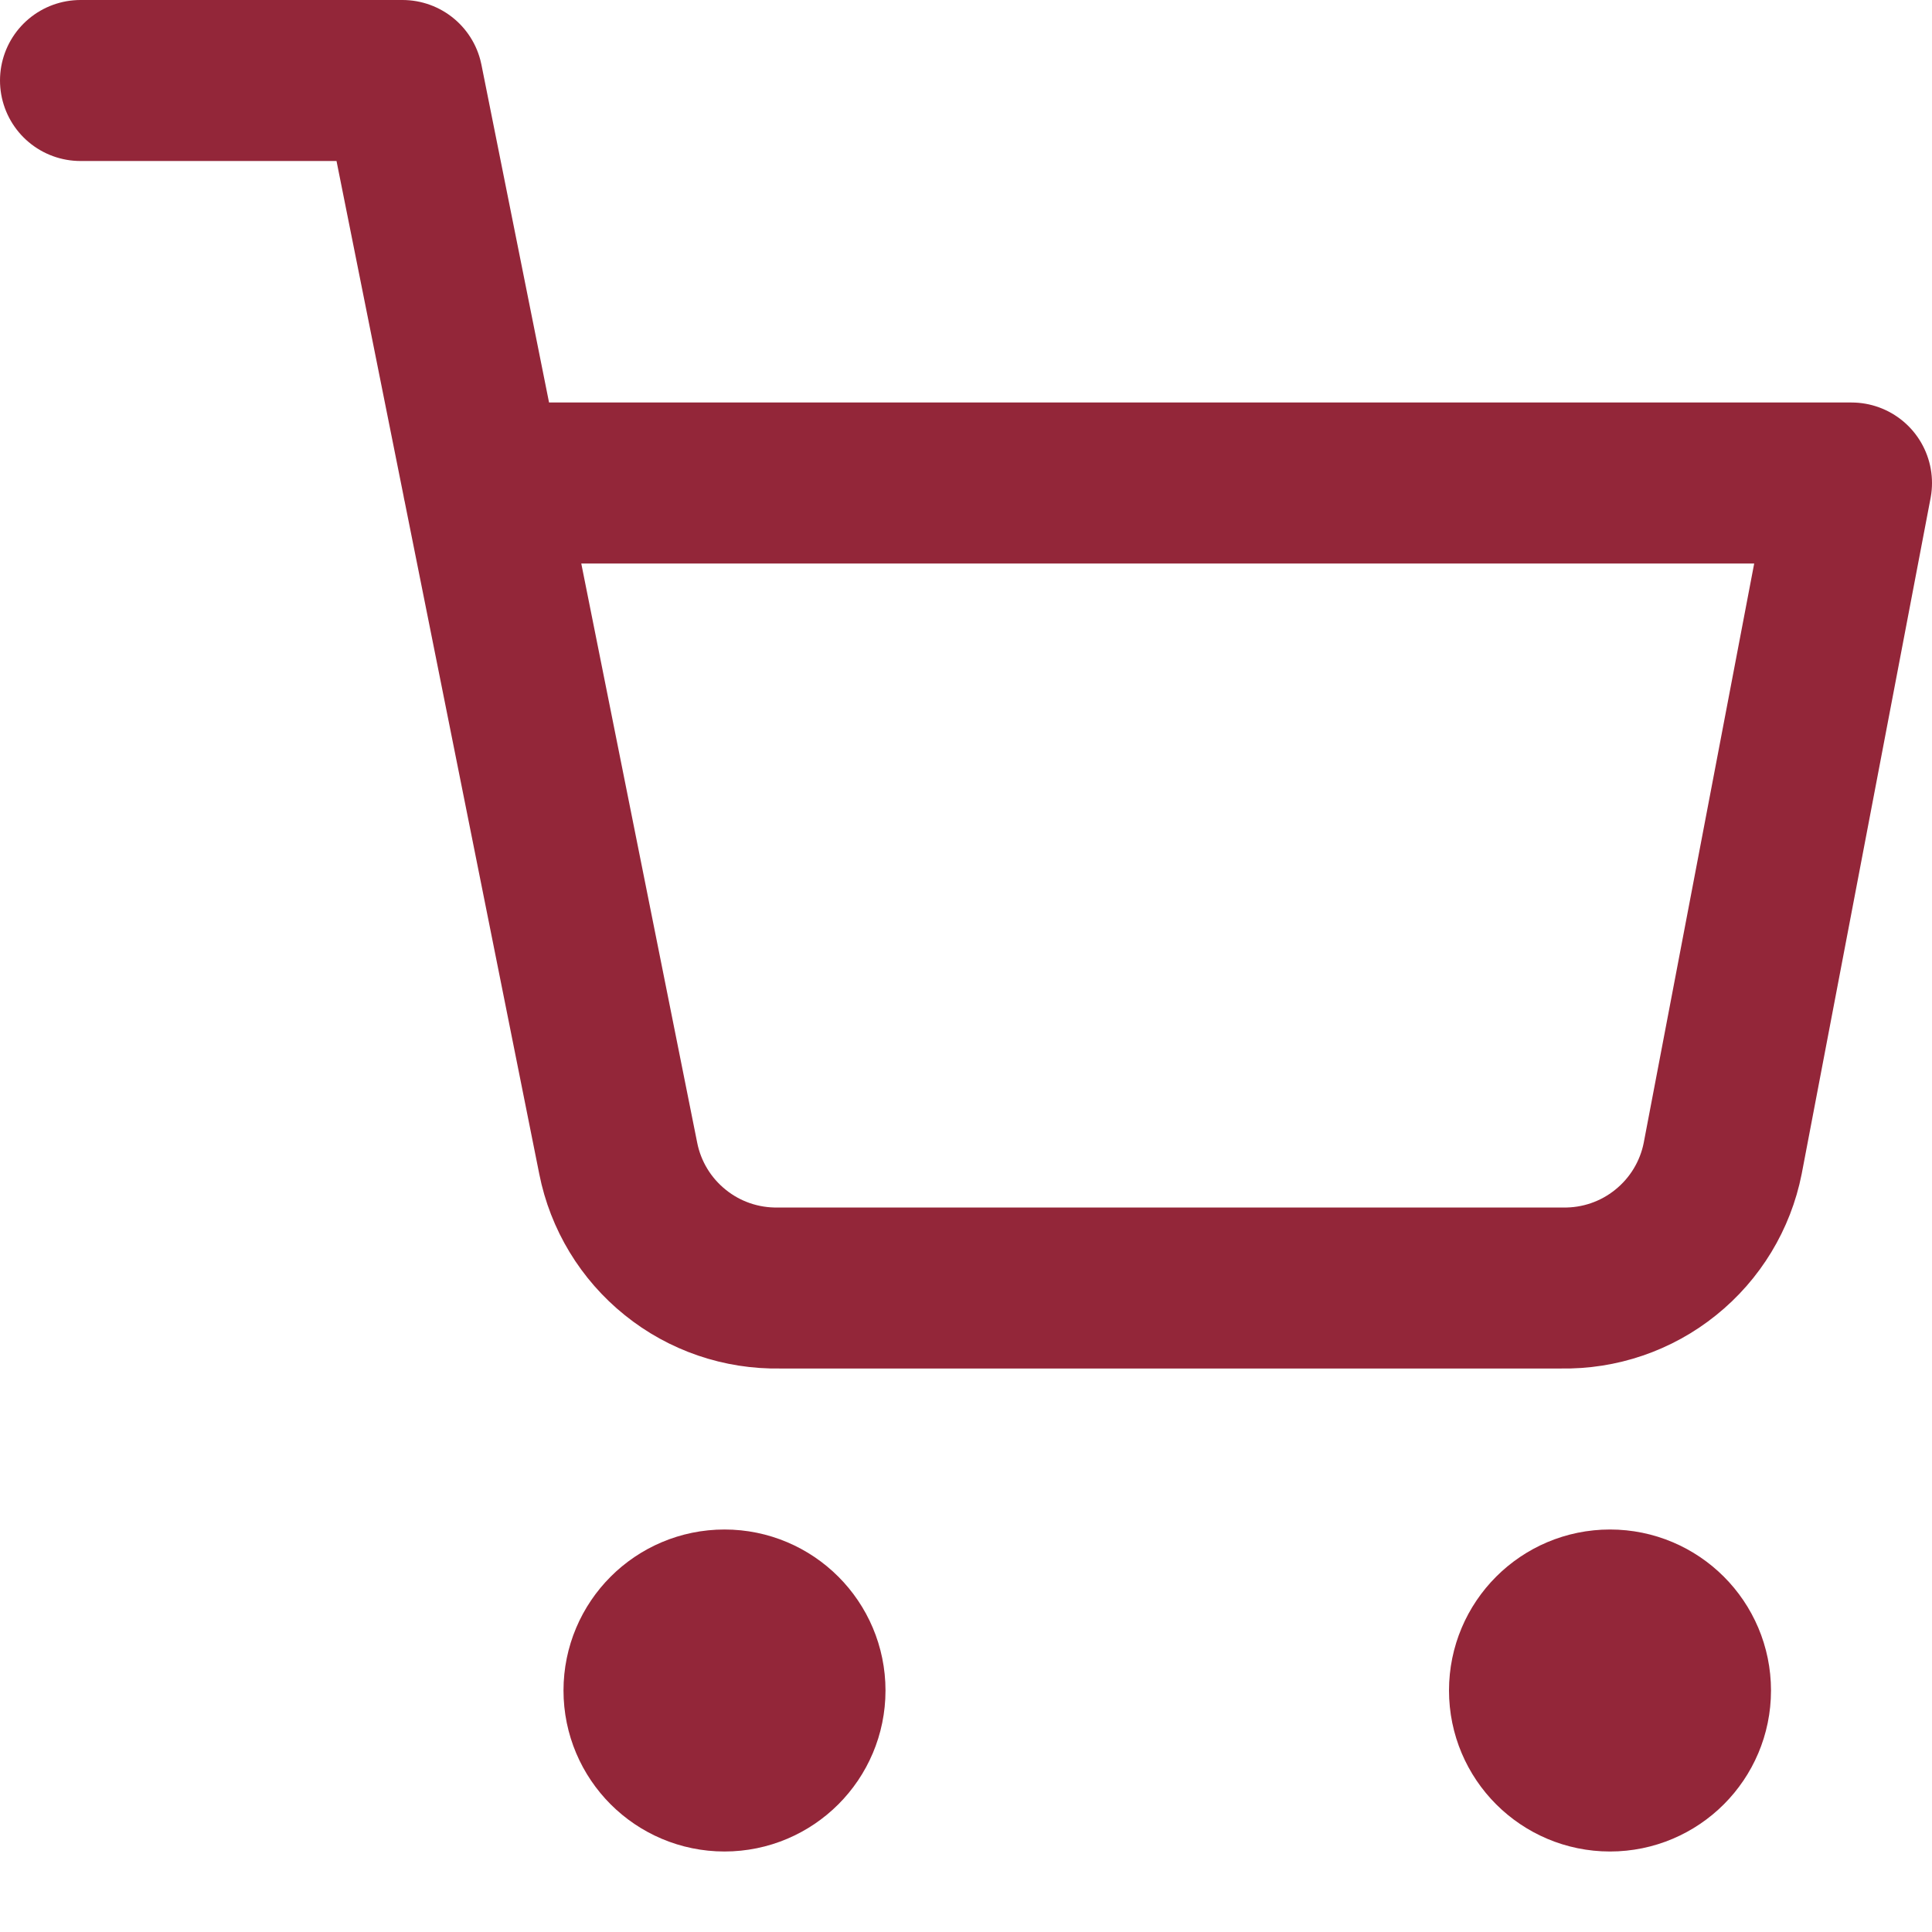
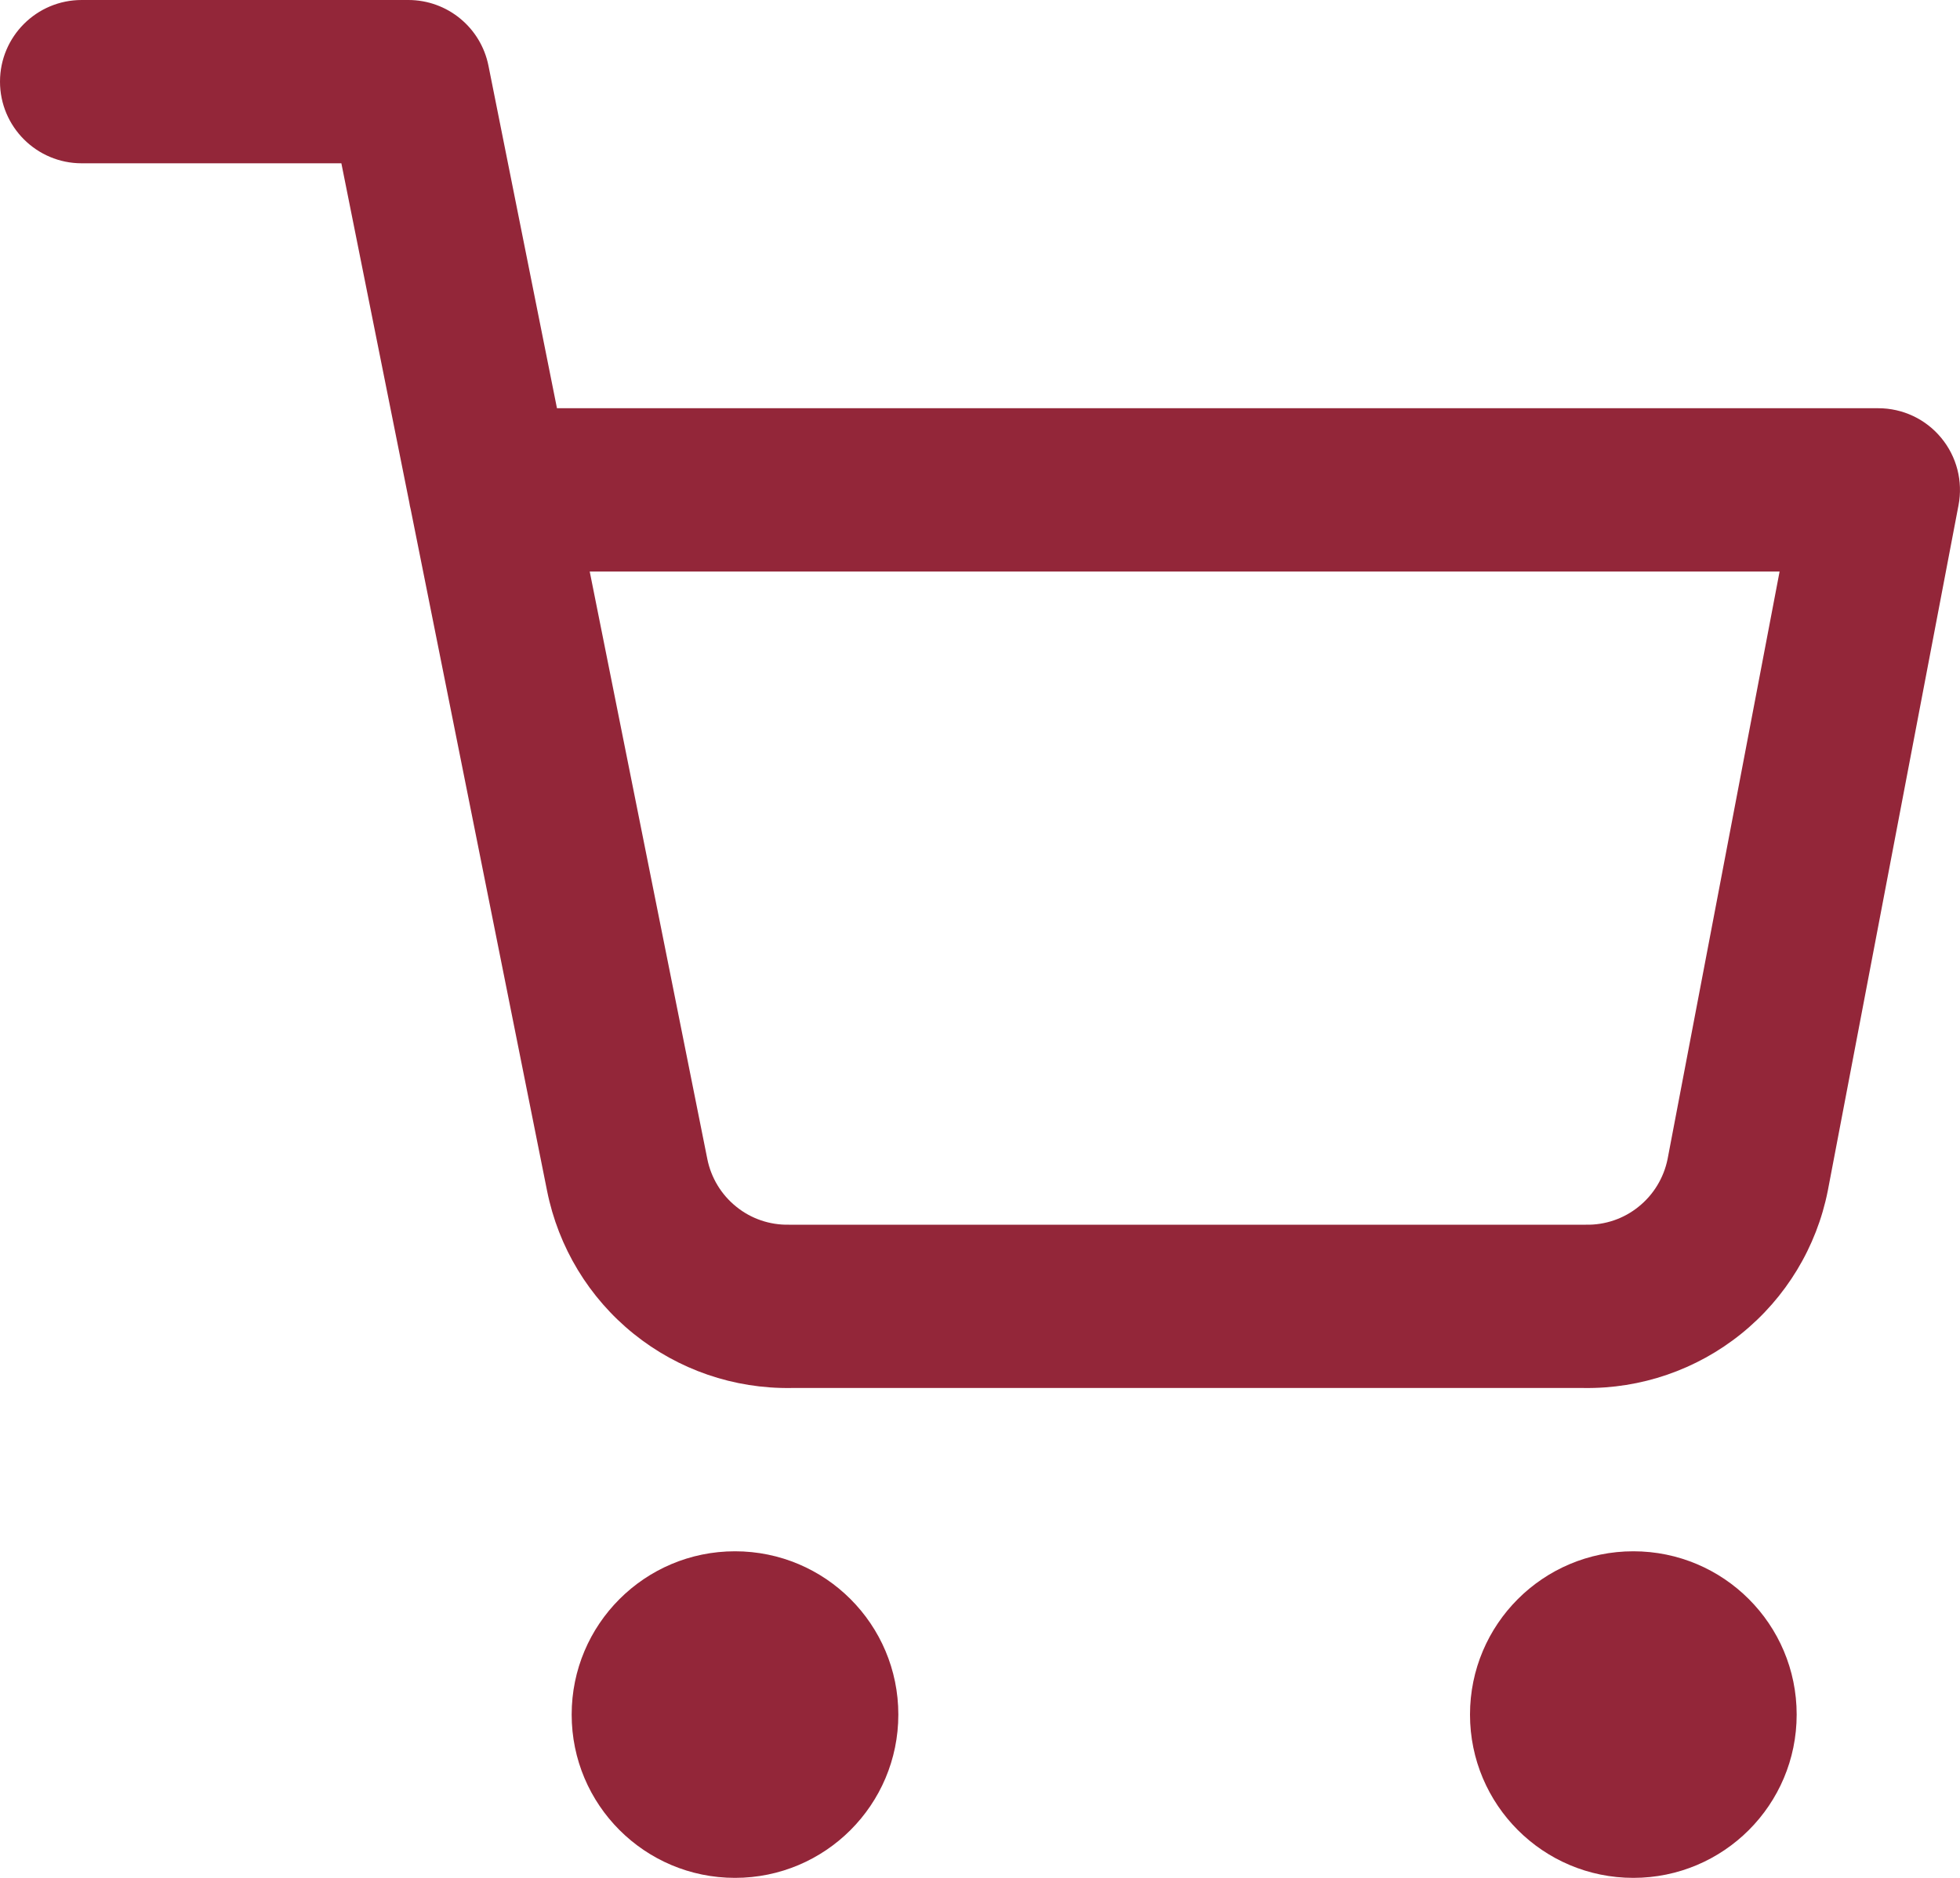
- <svg xmlns="http://www.w3.org/2000/svg" width="24" height="24" viewBox="0 0 24 24" fill="none">
-   <path d="M9 22C9.552 22 10 21.552 10 21C10 20.448 9.552 20 9 20C8.448 20 8 20.448 8 21C8 21.552 8.448 22 9 22Z" stroke="#932639" stroke-width="2" stroke-linecap="round" stroke-linejoin="round" />
-   <path d="M20 22C20.552 22 21 21.552 21 21C21 20.448 20.552 20 20 20C19.448 20 19 20.448 19 21C19 21.552 19.448 22 20 22Z" stroke="#932639" stroke-width="2" stroke-linecap="round" stroke-linejoin="round" />
-   <path d="M1 1H5L7.68 14.39C7.771 14.85 8.022 15.264 8.388 15.558C8.753 15.853 9.211 16.009 9.68 16H19.4C19.869 16.009 20.327 15.853 20.692 15.558C21.058 15.264 21.309 14.85 21.4 14.39L23 6H6" stroke="#932639" stroke-width="2" stroke-linecap="round" stroke-linejoin="round" />
+ <svg xmlns="http://www.w3.org/2000/svg" width="24" height="23" viewBox="0 0 24 23" fill="none">
+   <path fill-rule="evenodd" clip-rule="evenodd" d="M0 1C0 0.448 0.448 0 1 0H5C5.477 0 5.887 0.336 5.981 0.804L6.82 5H23C23.298 5 23.581 5.133 23.77 5.363C23.96 5.592 24.038 5.895 23.982 6.187L22.381 14.585C22.244 15.275 21.868 15.896 21.32 16.337C20.774 16.777 20.092 17.011 19.391 17H9.689C8.988 17.011 8.306 16.777 7.76 16.337C7.212 15.896 6.837 15.276 6.699 14.586C6.699 14.585 6.699 14.586 6.699 14.586L5.029 6.239C5.022 6.212 5.016 6.184 5.012 6.155L4.18 2H1C0.448 2 0 1.552 0 1ZM7.221 7L8.661 14.195C8.707 14.425 8.832 14.632 9.015 14.779C9.197 14.927 9.426 15.005 9.661 15L9.68 15H19.4L19.419 15C19.654 15.005 19.883 14.927 20.065 14.779C20.247 14.633 20.372 14.427 20.419 14.198L21.791 7H7.221ZM7 21C7 19.895 7.895 19 9 19C10.105 19 11 19.895 11 21C11 22.105 10.105 23 9 23C7.895 23 7 22.105 7 21ZM18 21C18 19.895 18.895 19 20 19C21.105 19 22 19.895 22 21C22 22.105 21.105 23 20 23C18.895 23 18 22.105 18 21Z" fill="#932639" />
</svg>
